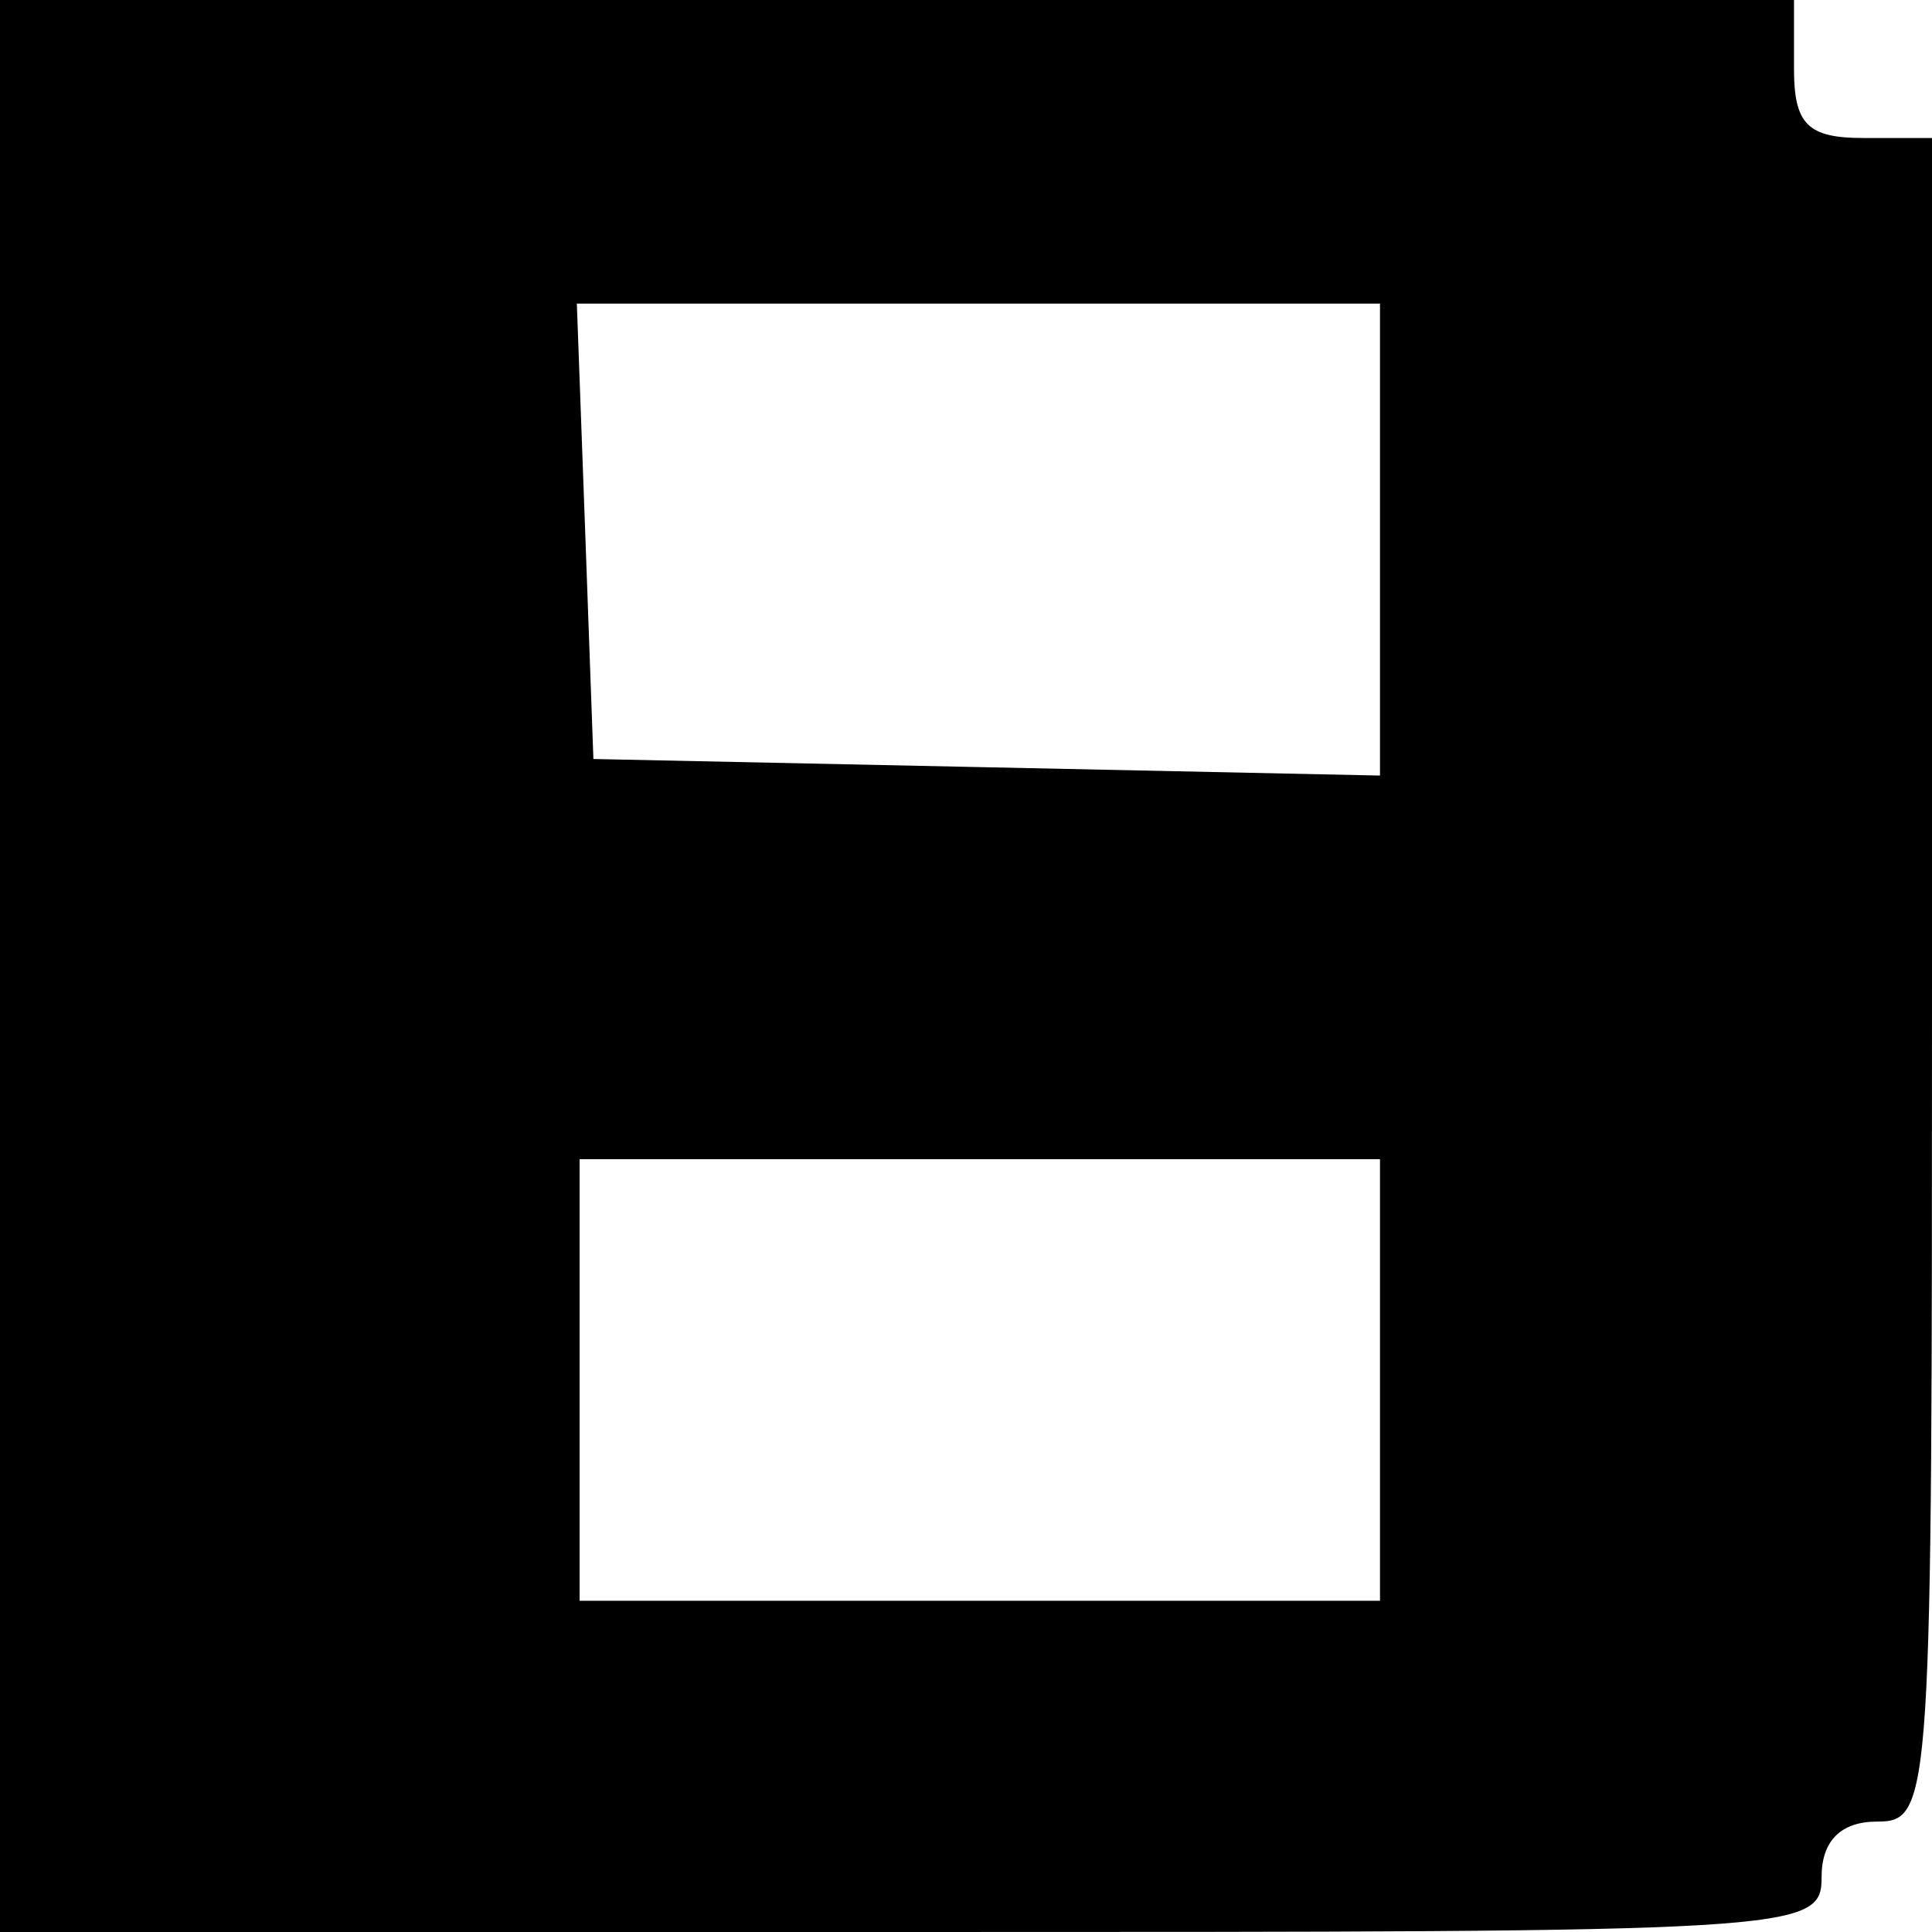
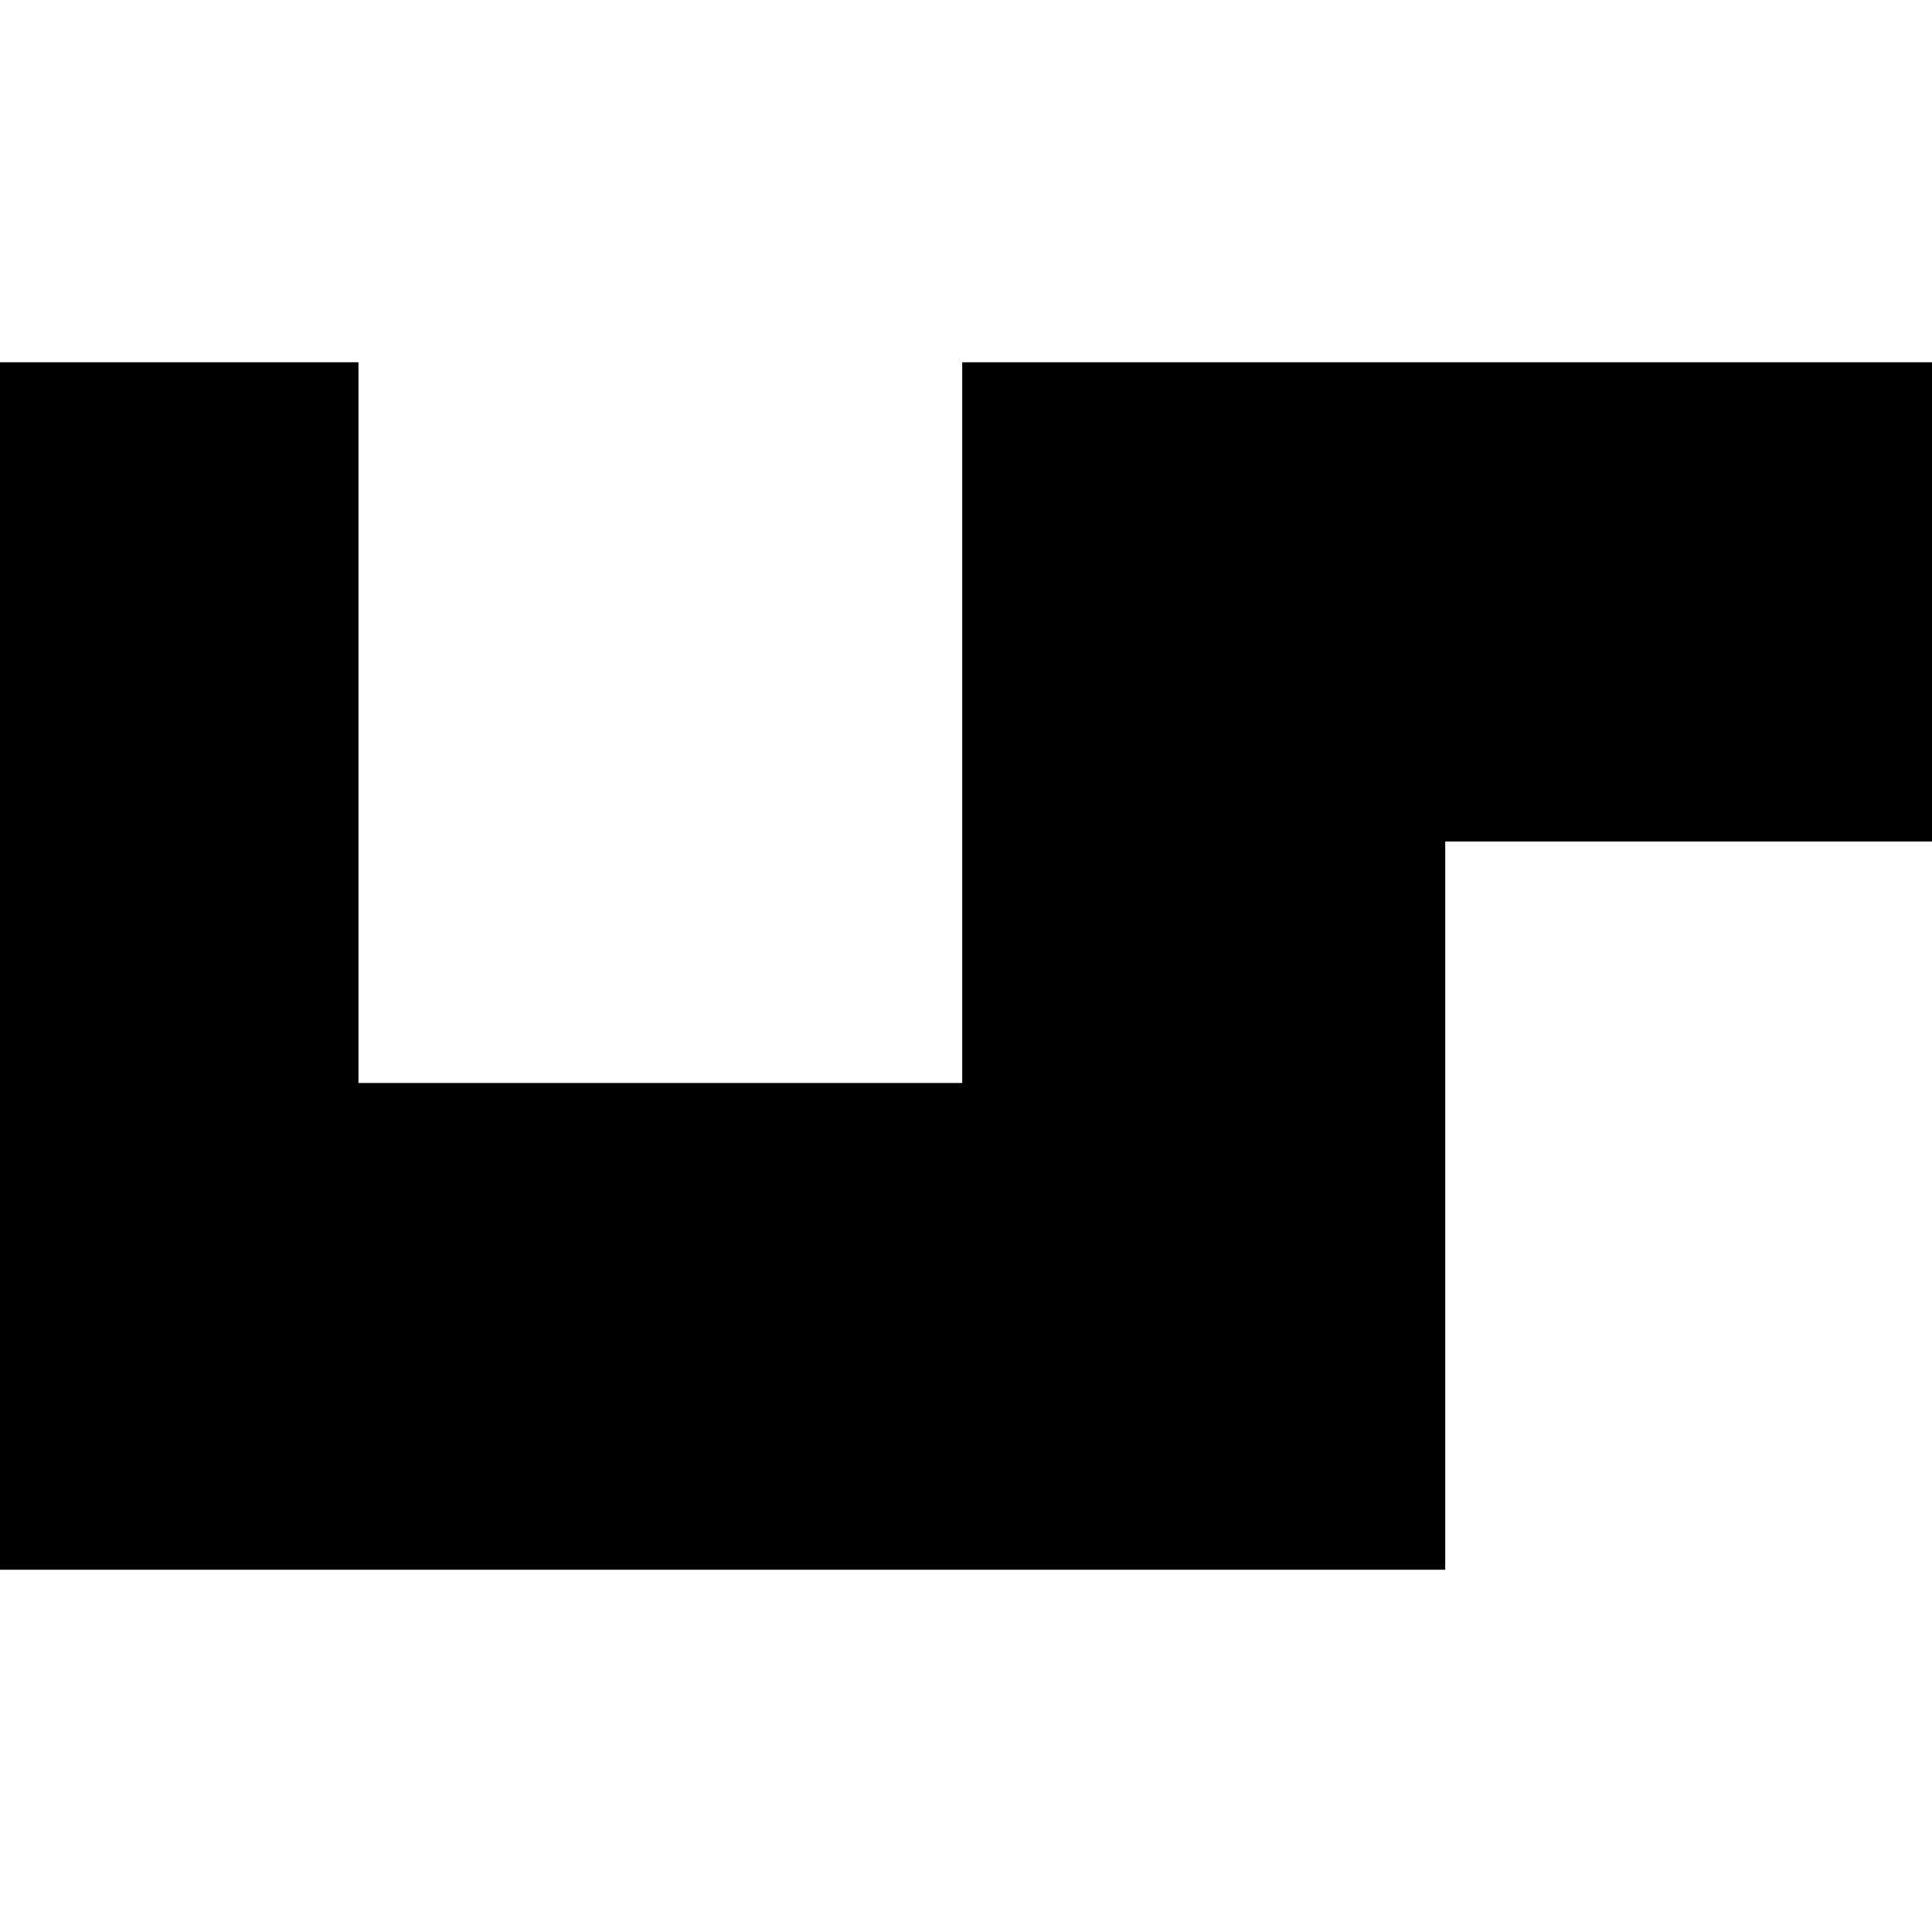
- <svg xmlns="http://www.w3.org/2000/svg" version="1.0" width="70pt" height="70pt" viewBox="0 0 70 70" preserveAspectRatio="xMidYMid meet">
-   <g transform="translate(0,70) scale(0.1,-0.1)" fill="#000000" stroke="none">
-     <path d="M0 350 l0 -350 330 0 c323 0 330 0 330 20 0 13 7 20 20 20 20 0 20 7 20 305 l0 305 -25 0 c-20 0 -25 5 -25 25 l0 25 -325 0 -325 0 0 -350z m500 155 l0 -86 -142 3 -143 3 -3 83 -3 82 146 0 145 0 0 -85z m0 -305 l0 -80 -145 0 -145 0 0 80 0 80 145 0 145 0 0 -80z" />
+ <svg xmlns="http://www.w3.org/2000/svg" version="1.0" width="512pt" height="512pt" viewBox="0 0 512 512" preserveAspectRatio="xMidYMid meet">
+   <g transform="translate(0,512) scale(0.1,-0.1)" fill="#000000" stroke="none">
+     <path d="M0 2560 l0 -1600 1915 0 1915 0 0 965 0 965 645 0 645 0 0 635 0 635 -1285 0 -1285 0 0 -955 0 -955 -800 0 -800 0 0 955 0 955 -475 0 -475 0 0 -1600z" />
  </g>
</svg>
